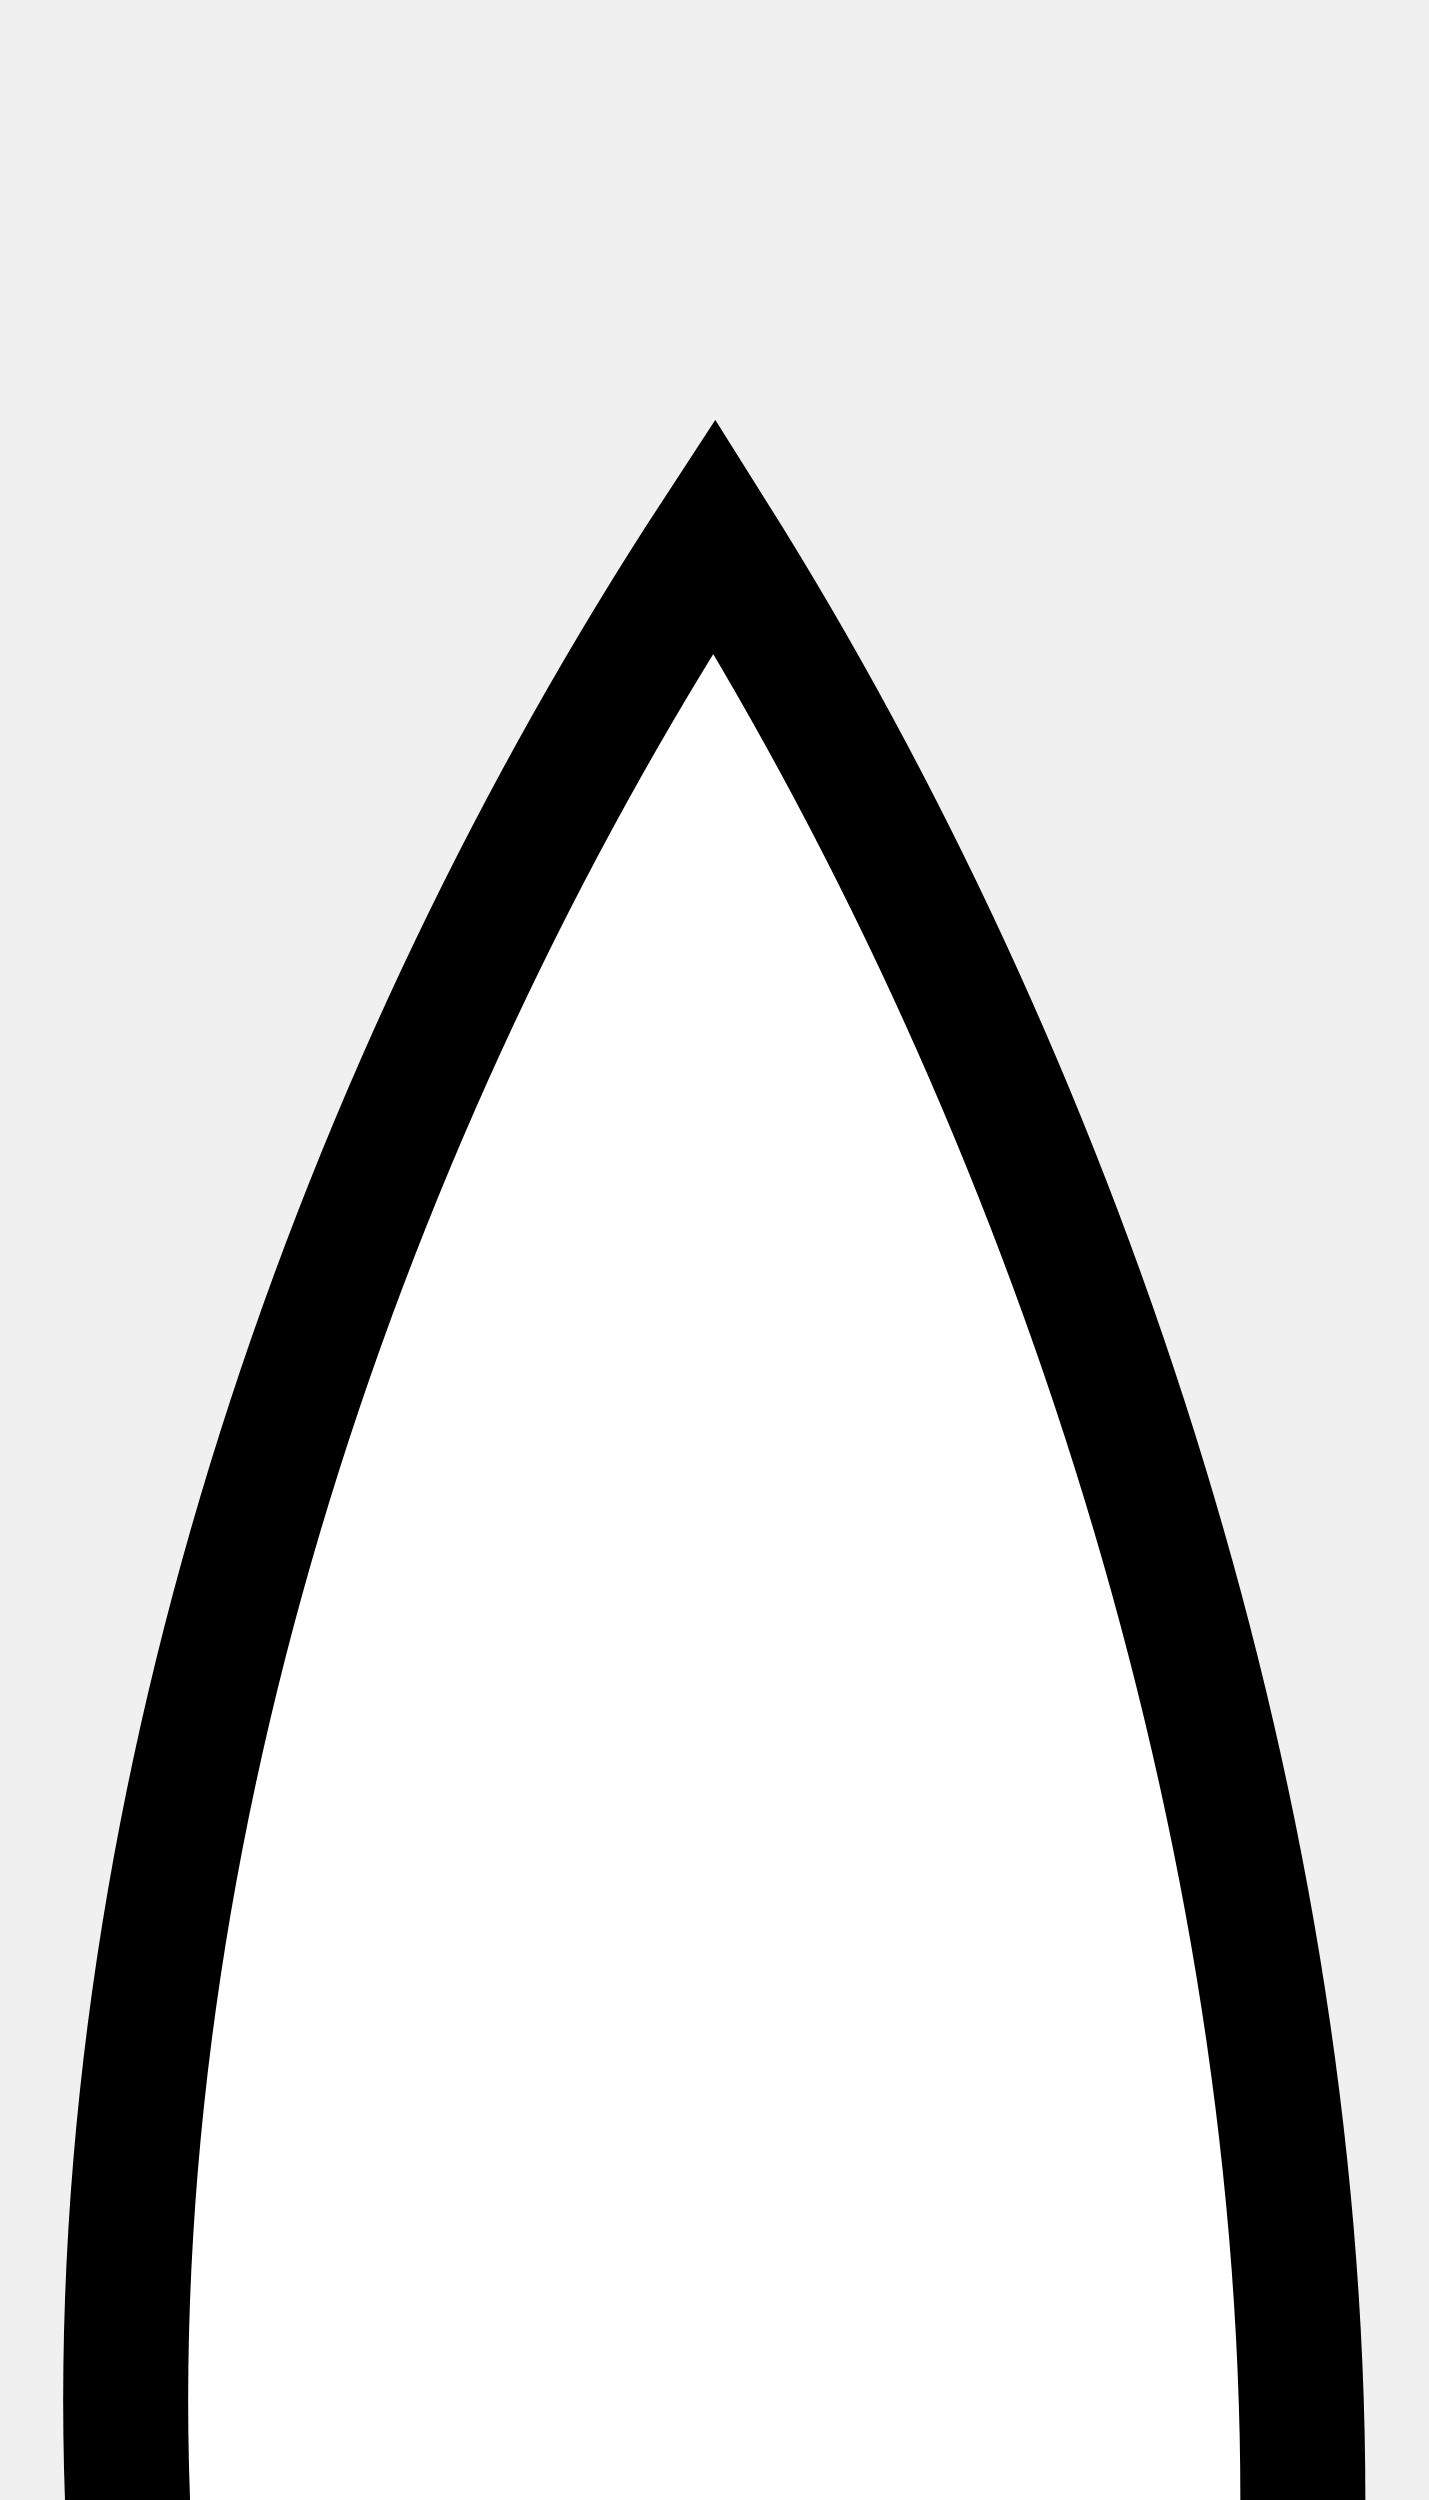
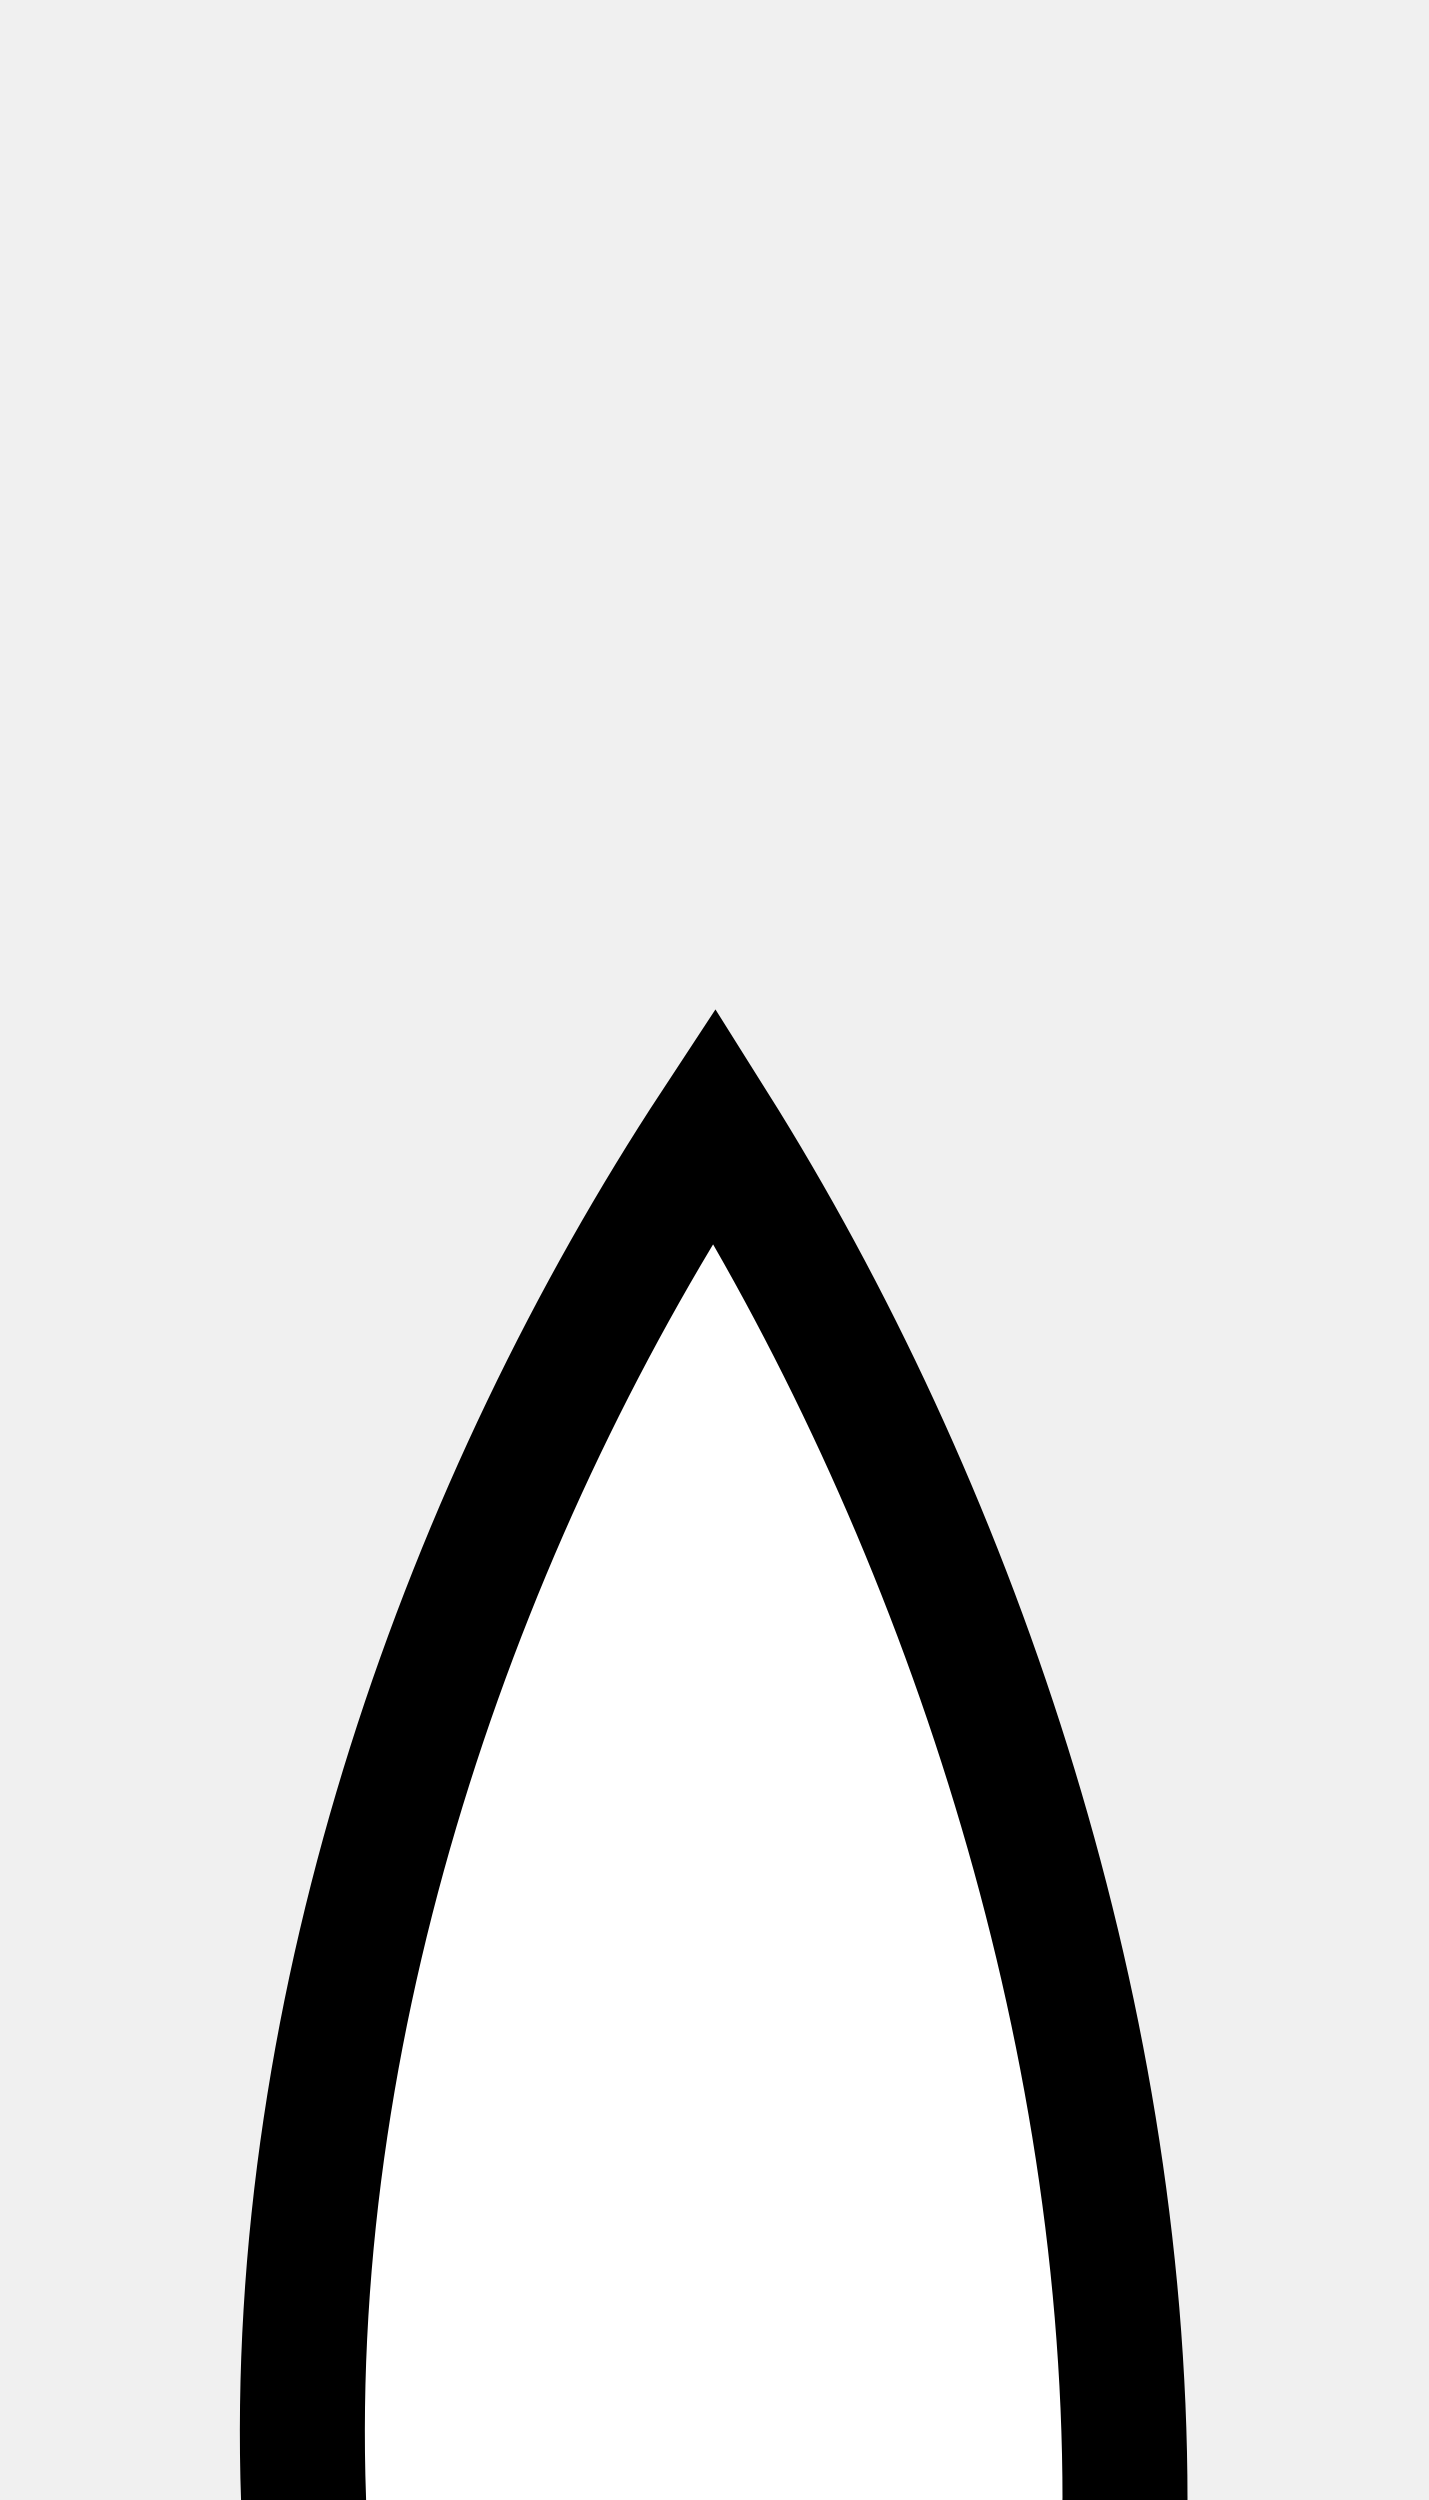
<svg xmlns="http://www.w3.org/2000/svg" version="1.1" viewBox="-2 -7 4 7" fill="white" stroke="black" stroke-width="0.35">
-   <path d="M1.648,-0.01 c0,0.625,-0.737,1.132,-1.645,1.132 S-1.643,0.615,-1.643,0 c-0.074,-2,0.663,-4,1.643,-5.5 C0.943,-4,1.648,-2,1.648,0 z" />
+   <path d="M1.15,-0.01 c0,0.44,-0.52,0.79,-1.15,0.79 S-1.15,0.43,-1.15,0 c-0.05,-1.4,0.46,-2.8,1.15,-3.85 C0.66,-2.8,1.15,-1.4,1.15,0 z" />
</svg>
